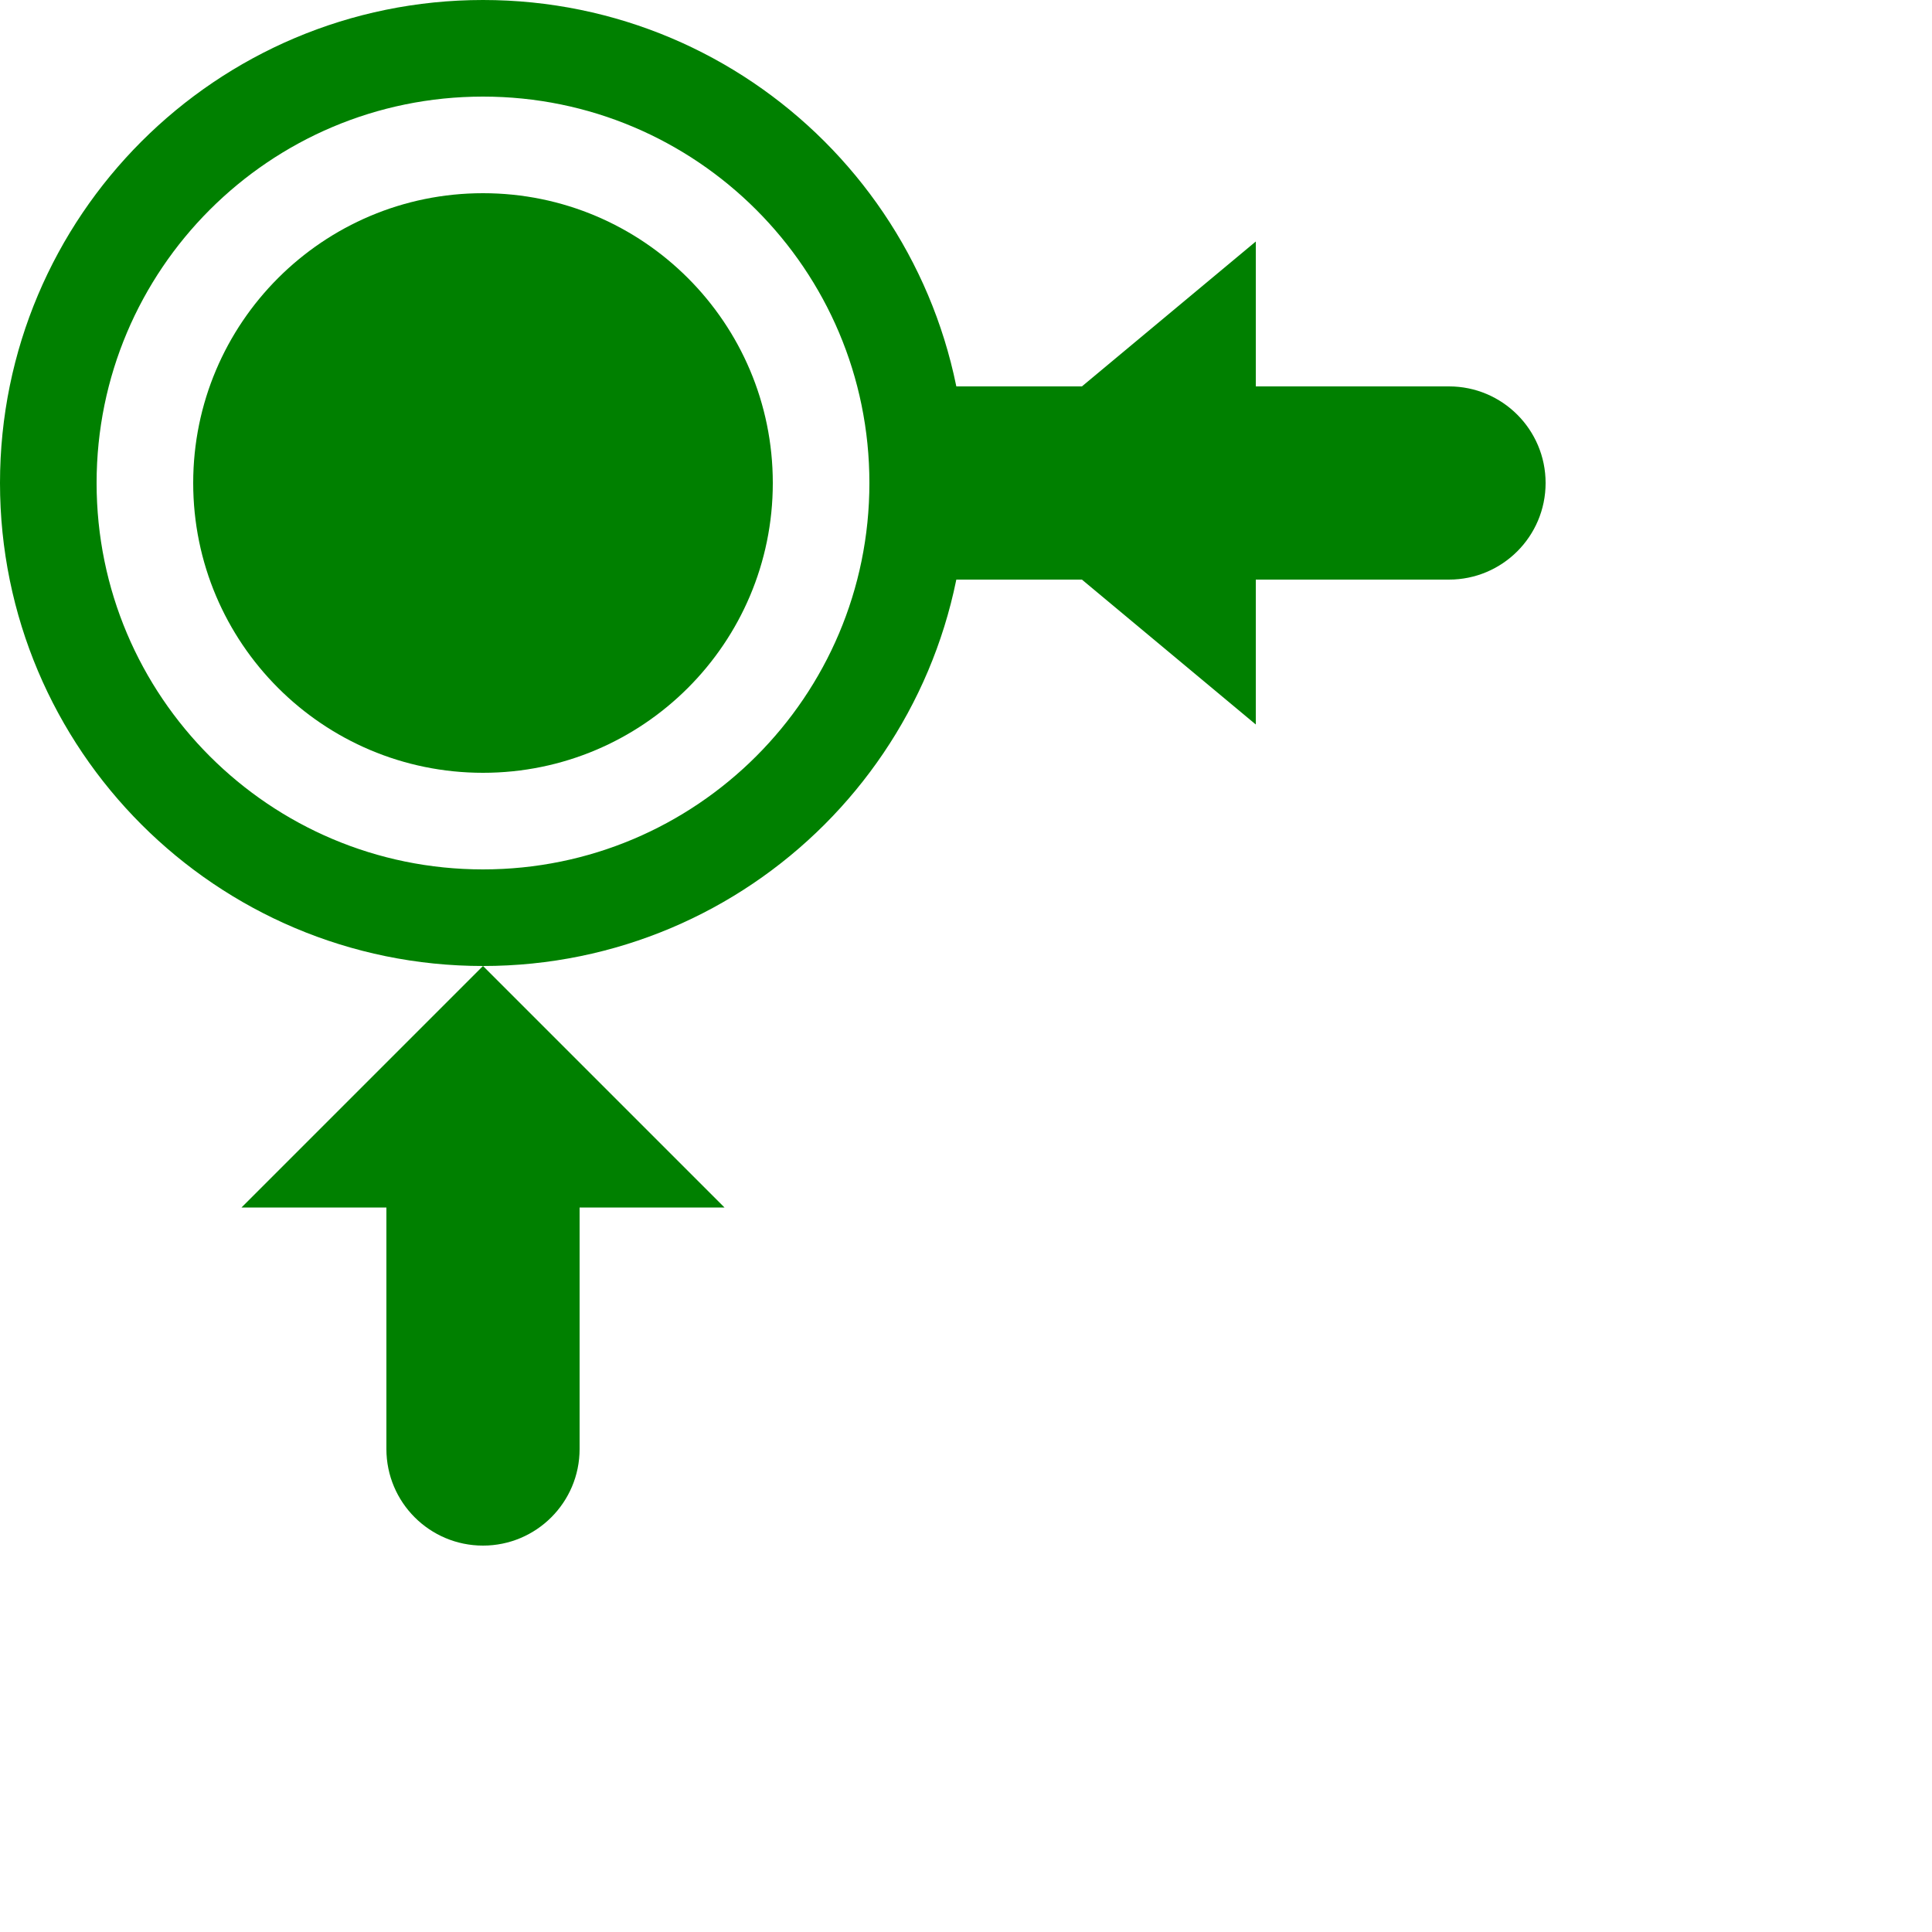
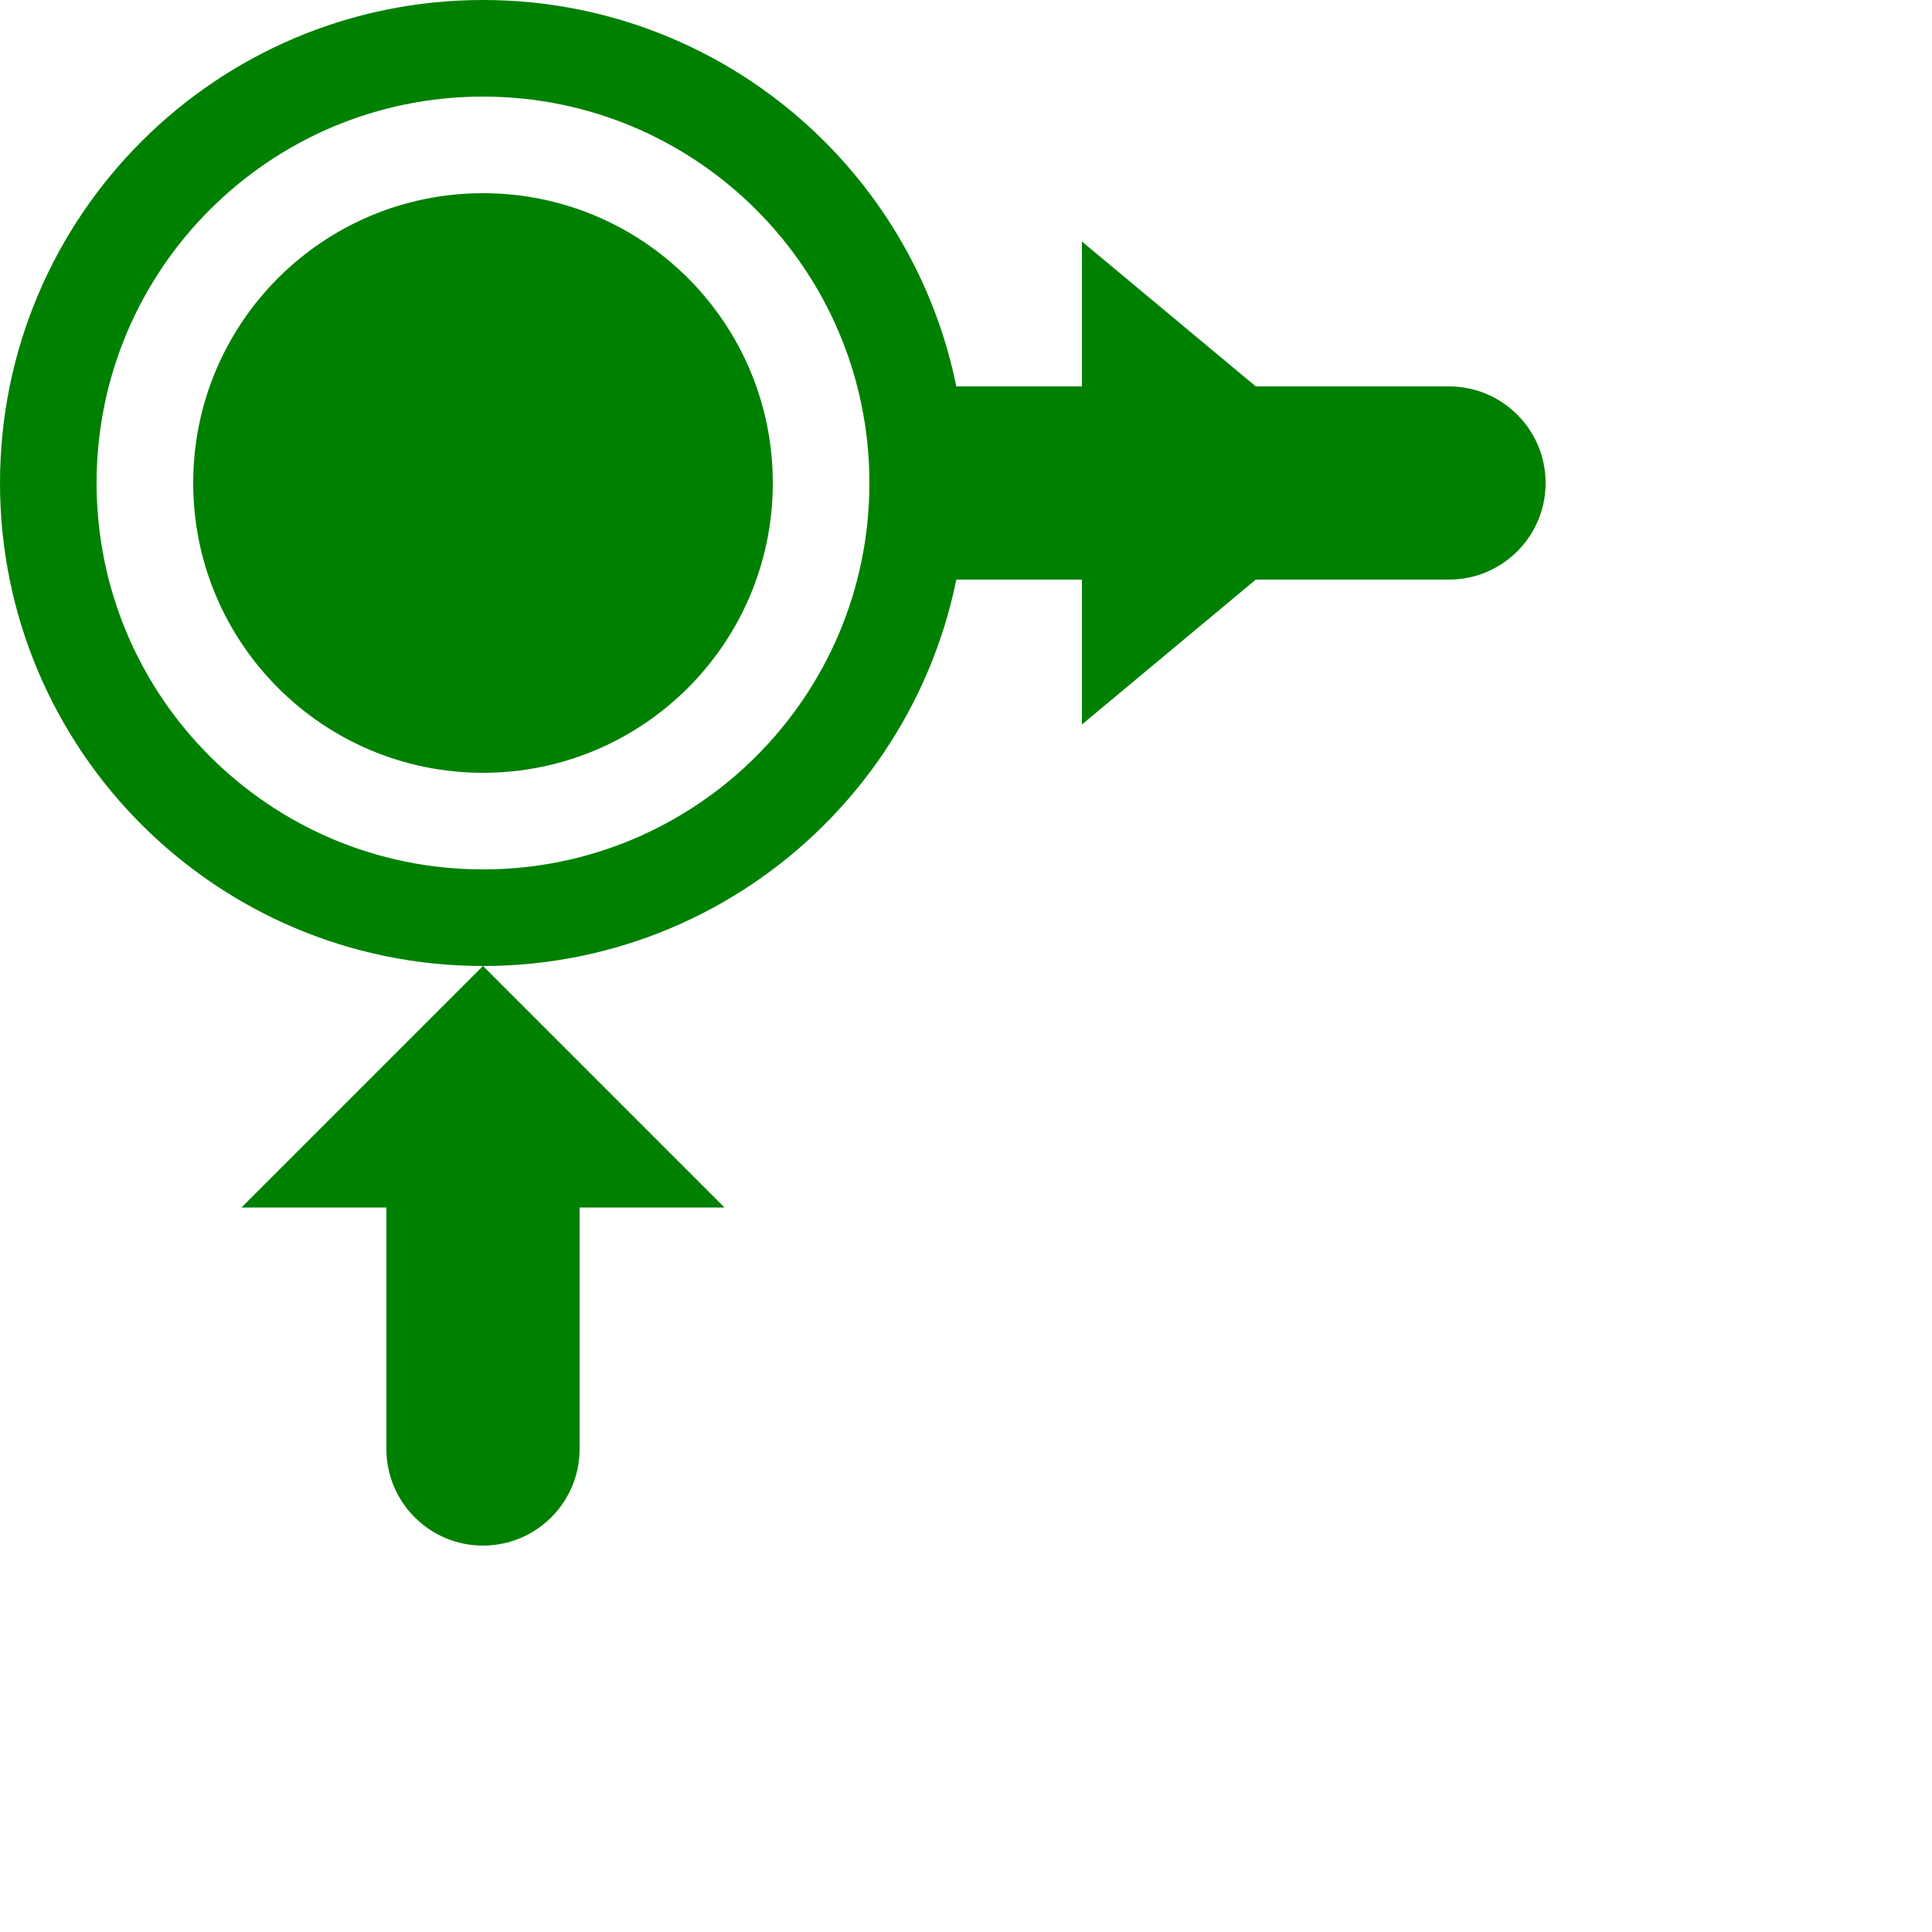
<svg width="2" height="2">
  <circle fill="green" cx="0.5" cy="1.5" r="0.1" />
  <circle fill="green" cx="1.5" cy="0.5" r="0.1" />
-   <line x1="0.9" y1="0.5" x2="1.5" y2="0.5" stroke="green" stroke-width="0.2" />
-   <path d="         M 1.3 0.5         L 1.3 0.75         L 1.0 0.5         L 1.3 0.25         " fill="green" />
+   <line x1="0.95" y1="0.5" x2="1.5" y2="0.5" stroke="green" stroke-width="0.2" />
+   <path d="         M 1.12 0.5         L 1.12 0.75         L 1.42 0.5         L 1.12 0.25         " fill="green" />
  <circle fill="green" cx="0.5" cy="0.5" r="0.30" />
  <circle stroke="green" fill="transparent" stroke-width="0.1" cx="0.5" cy="0.5" r="0.45" />
  <line x1="0.5" y1="1.5" x2="0.5" y2="1.24" stroke="green" stroke-width="0.2" />
  <path d="         M 0.5 1.25         L 0.25 1.25         L 0.5 1.0         L 0.75 1.25         " fill="green" />
</svg>
